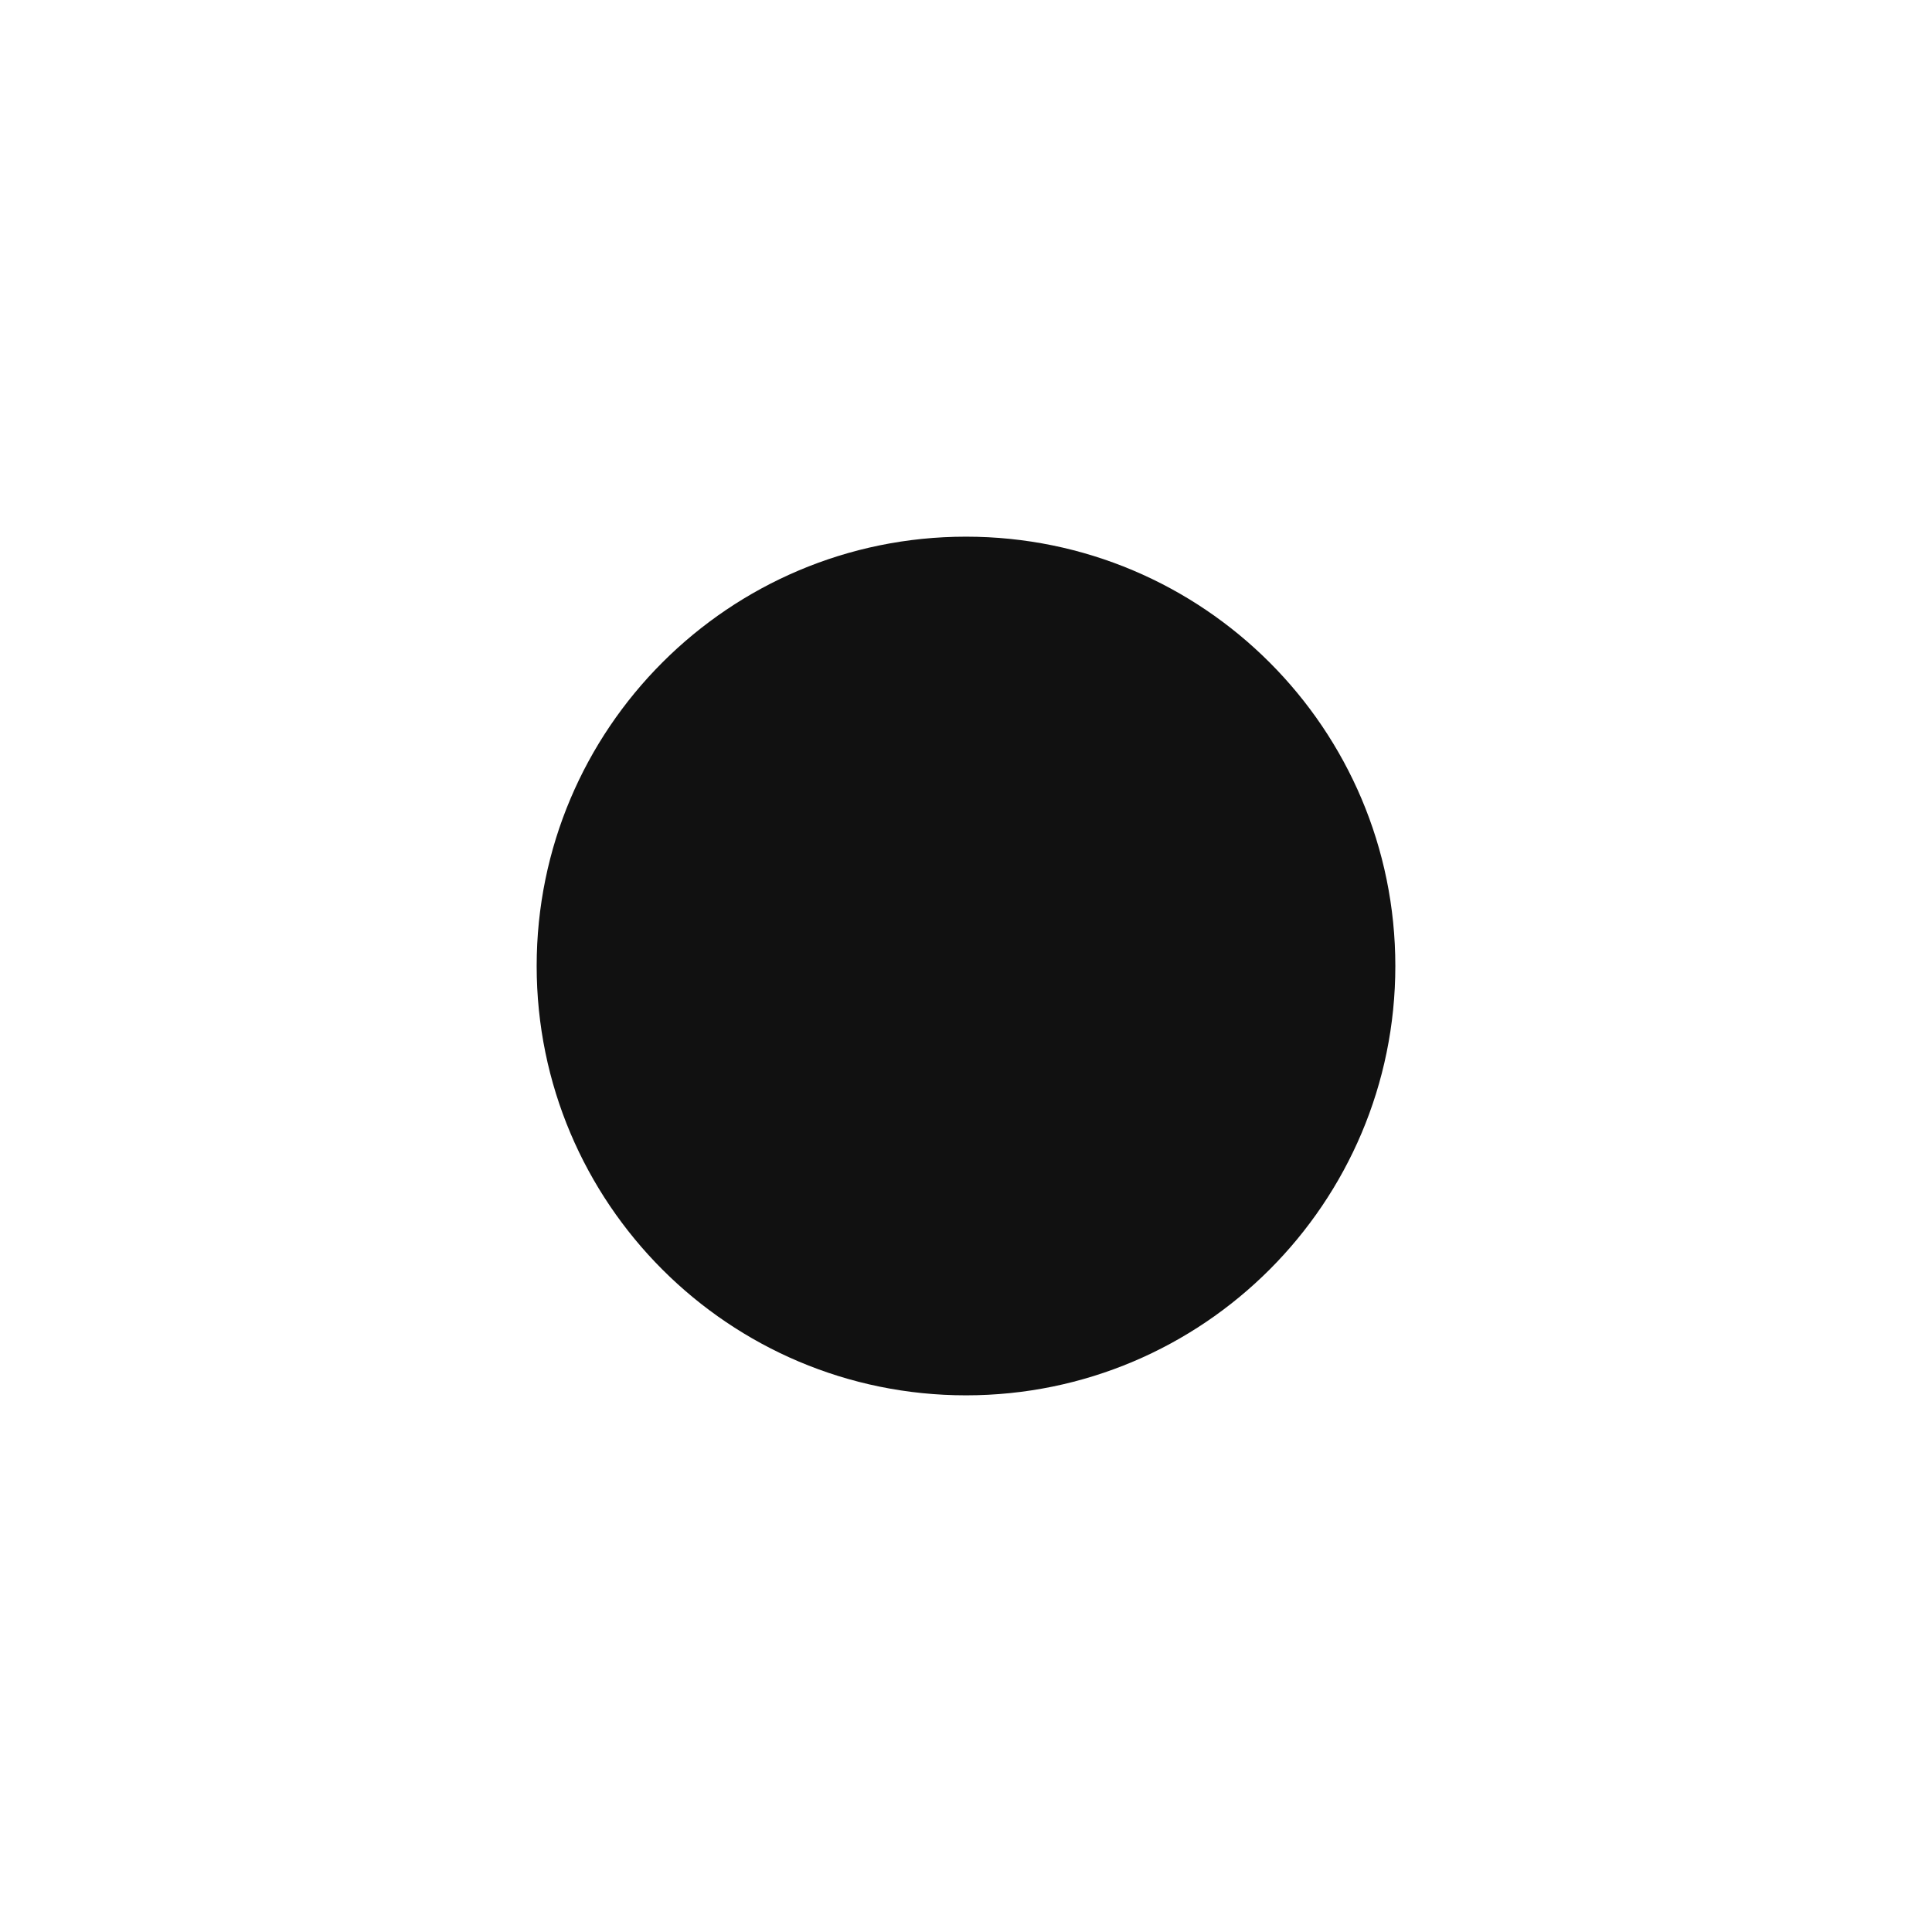
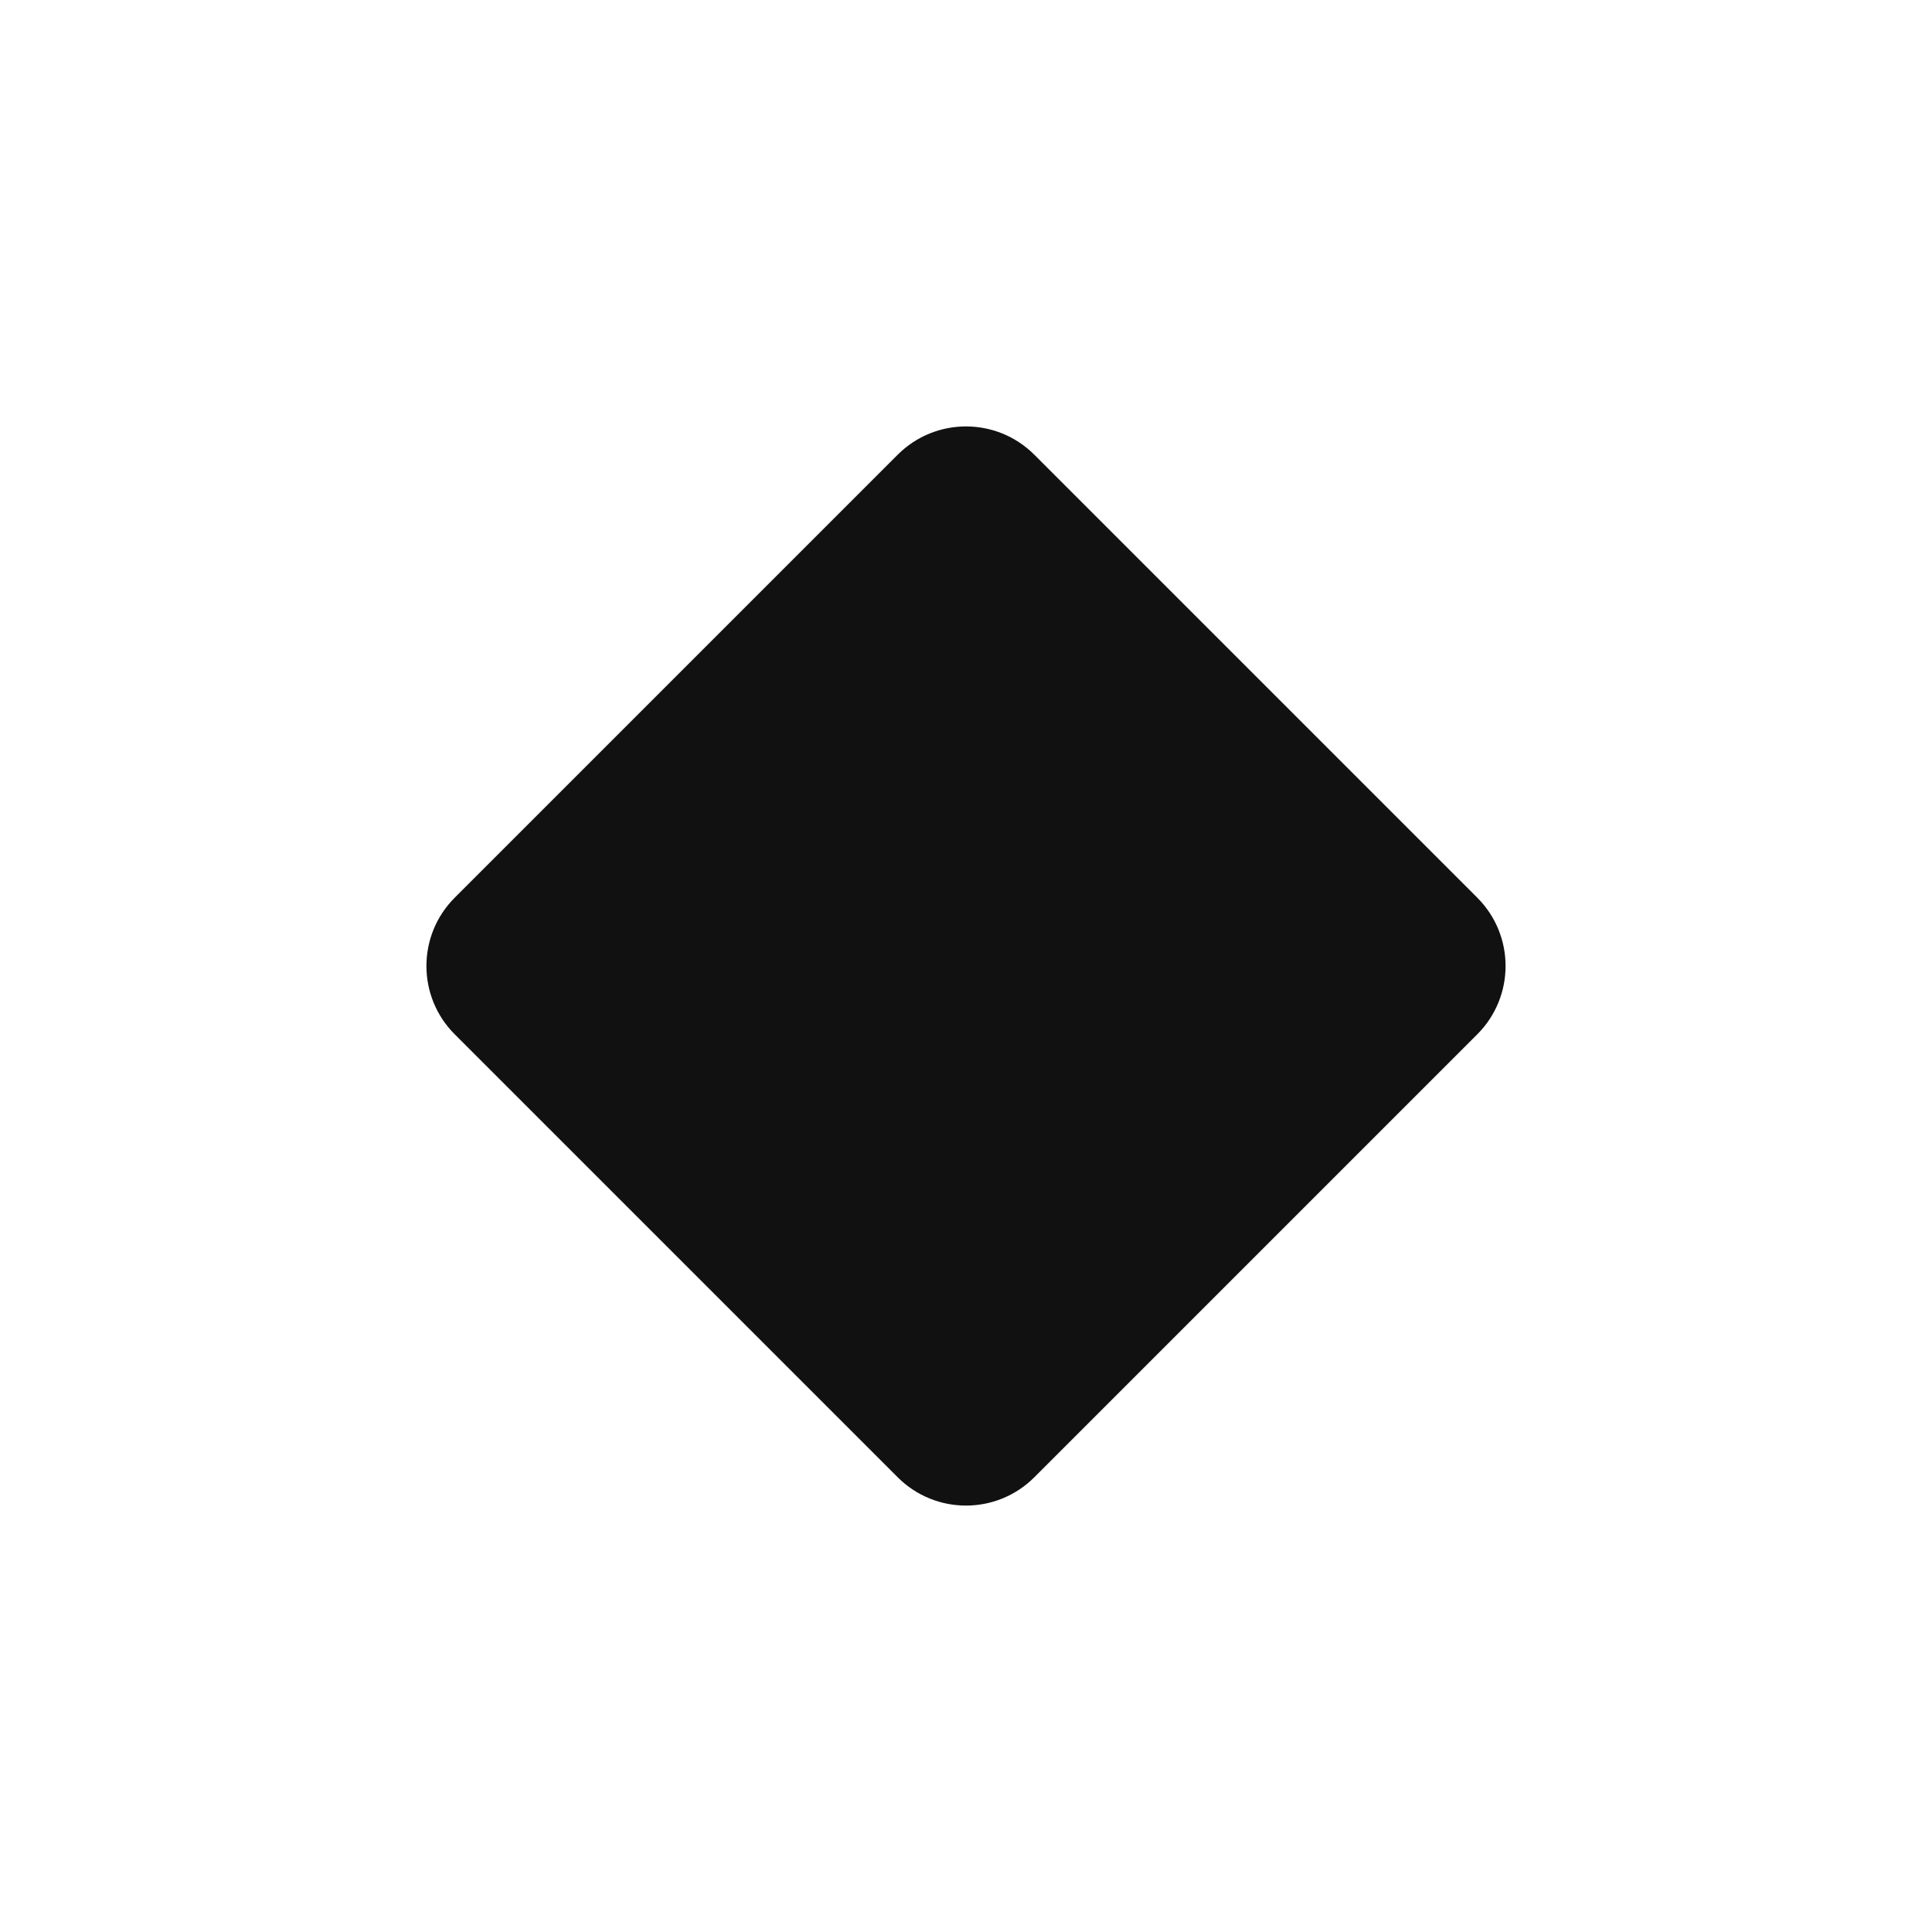
- <svg xmlns="http://www.w3.org/2000/svg" width="18" height="18">
-   <path d="M 0 4 C 0 1.791 1.791 0 4 0 L 14 0 C 16.209 0 18 1.791 18 4 L 18 14 C 18 16.209 16.209 18 14 18 L 4 18 C 1.791 18 0 16.209 0 14 Z" fill="rgb(255, 255, 255)" />
-   <path d="M 9 5 C 11.209 5 13 6.791 13 9 C 13 11.209 11.209 13 9 13 C 6.791 13 5 11.209 5 9 C 5 6.791 6.791 5 9 5 Z" fill="rgb(17, 17, 17)" />
+ <svg xmlns="http://www.w3.org/2000/svg" width="24" height="24">
+   <path d="M 0 4 C 0 1.791 1.791 0 4 0 L 20 0 C 22.209 0 24 1.791 24 4 L 24 20 C 24 22.209 22.209 24 20 24 L 4 24 C 1.791 24 0 22.209 0 20 Z" fill="rgb(255, 255, 255)" />
+   <path d="M 11.151 5.649 C 11.62 5.18 12.38 5.18 12.849 5.649 L 18.351 11.151 C 18.82 11.62 18.82 12.38 18.351 12.849 L 12.849 18.351 C 12.38 18.82 11.62 18.82 11.151 18.351 L 5.649 12.849 C 5.18 12.38 5.18 11.62 5.649 11.151 Z" fill="rgb(17, 17, 17)" />
</svg>
